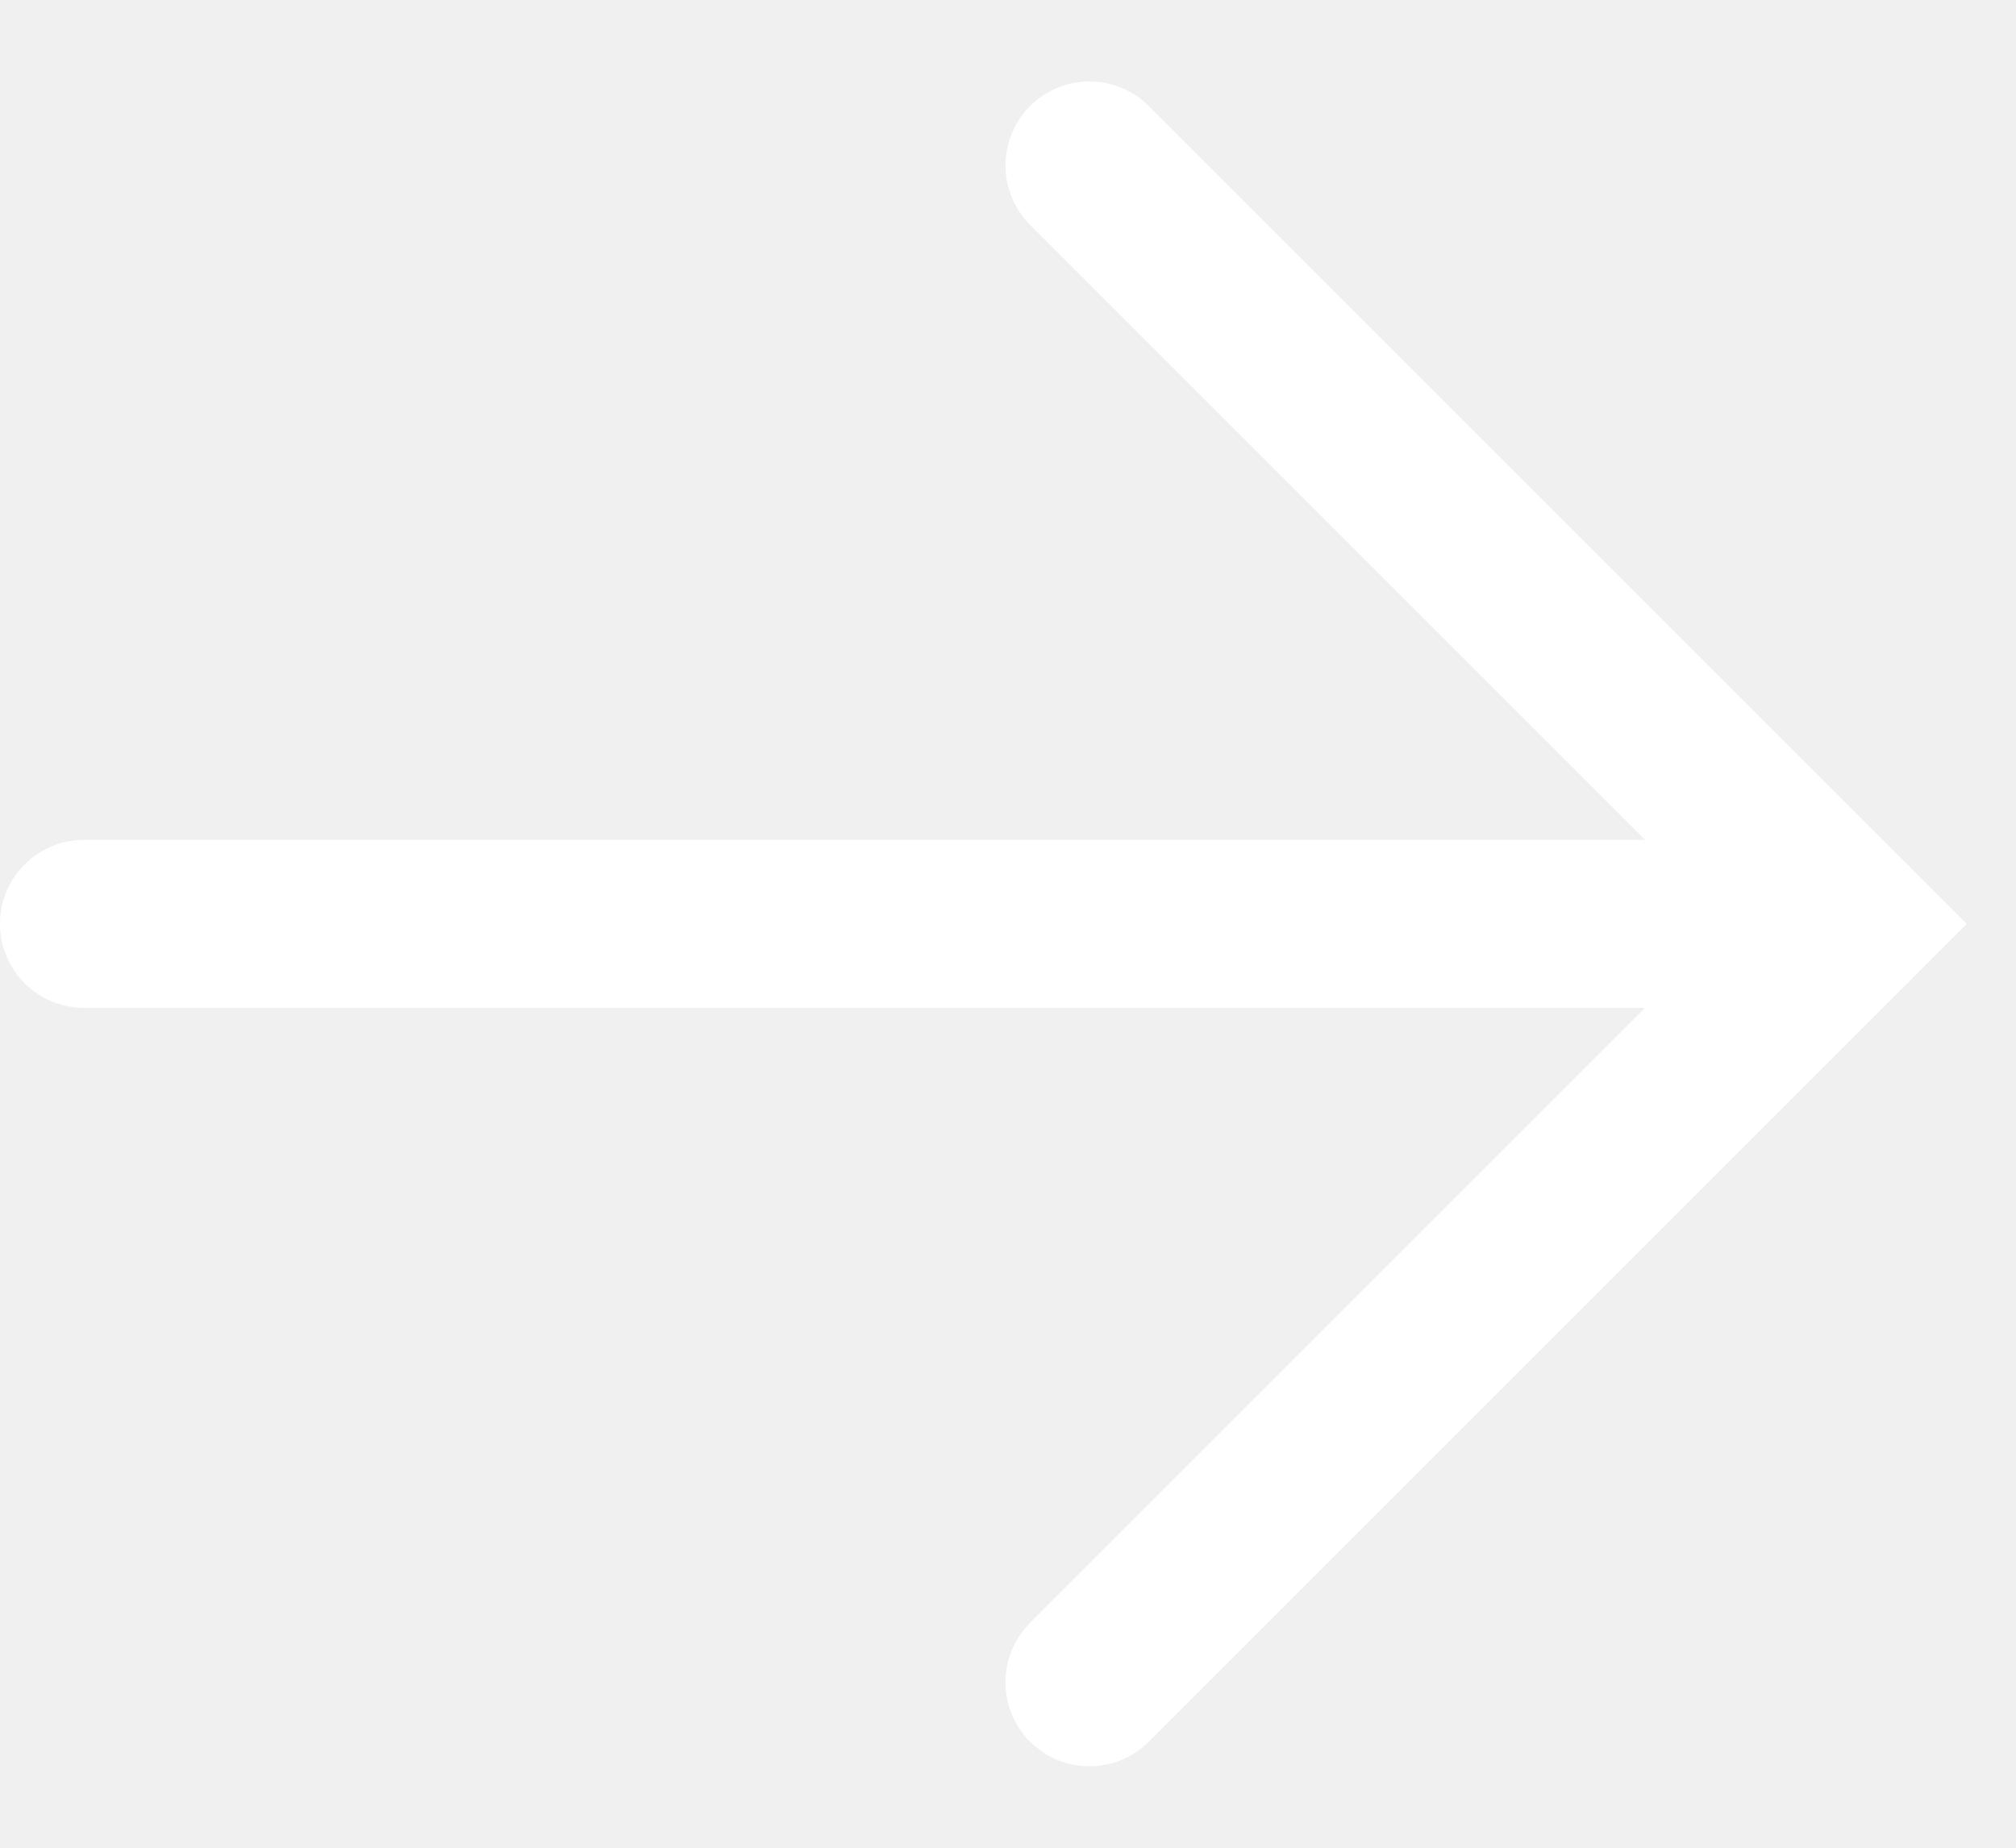
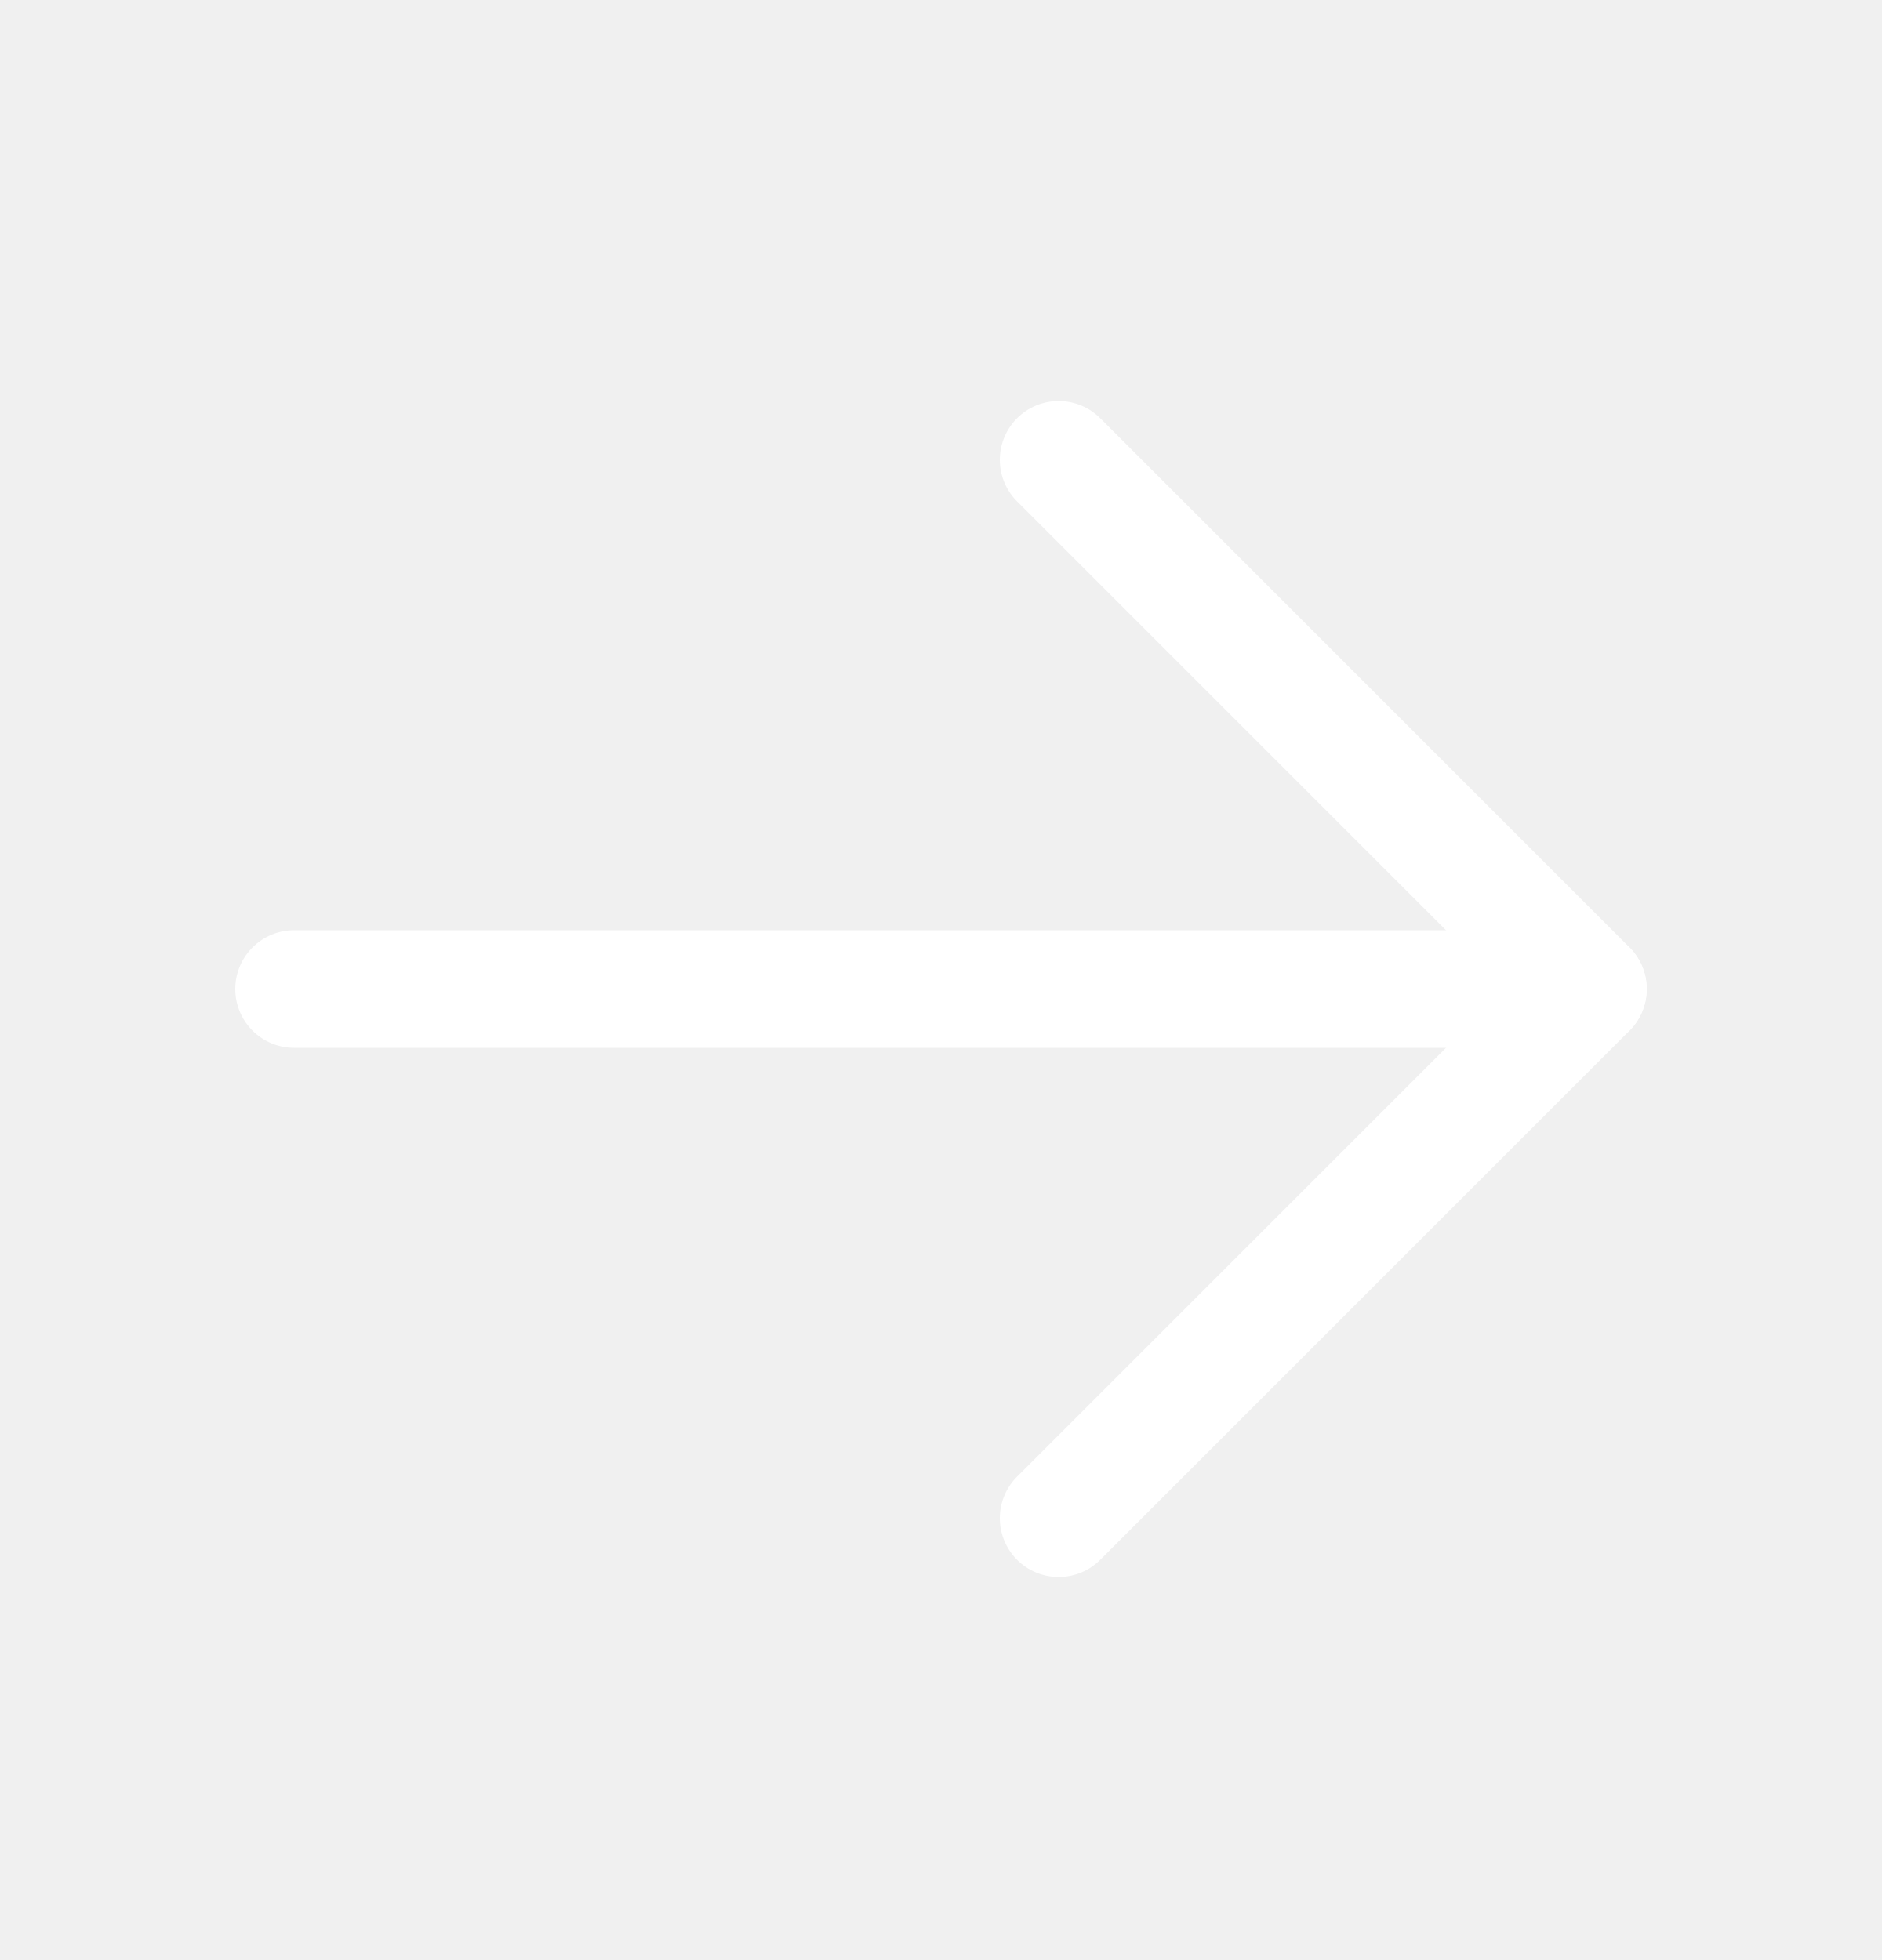
- <svg xmlns="http://www.w3.org/2000/svg" width="24" height="22" viewBox="0 0 24 22" fill="none">
-   <path d="M12.97 1.97L22 11L12.97 20.03" stroke="white" stroke-width="2" stroke-linecap="round" />
-   <path d="M1 11L22 11" stroke="white" stroke-width="2" stroke-linecap="round" />
+ <svg xmlns="http://www.w3.org/2000/svg" width="24" height="25" viewBox="0 0 24 25" fill="none">
+   <path d="M3.75 12.615H20.25" stroke="white" stroke-width="1.5" stroke-linecap="round" stroke-linejoin="round" />
+   <path d="M13.5 5.865L20.25 12.615L13.5 19.365" stroke="white" stroke-width="1.5" stroke-linecap="round" stroke-linejoin="round" />
</svg>
